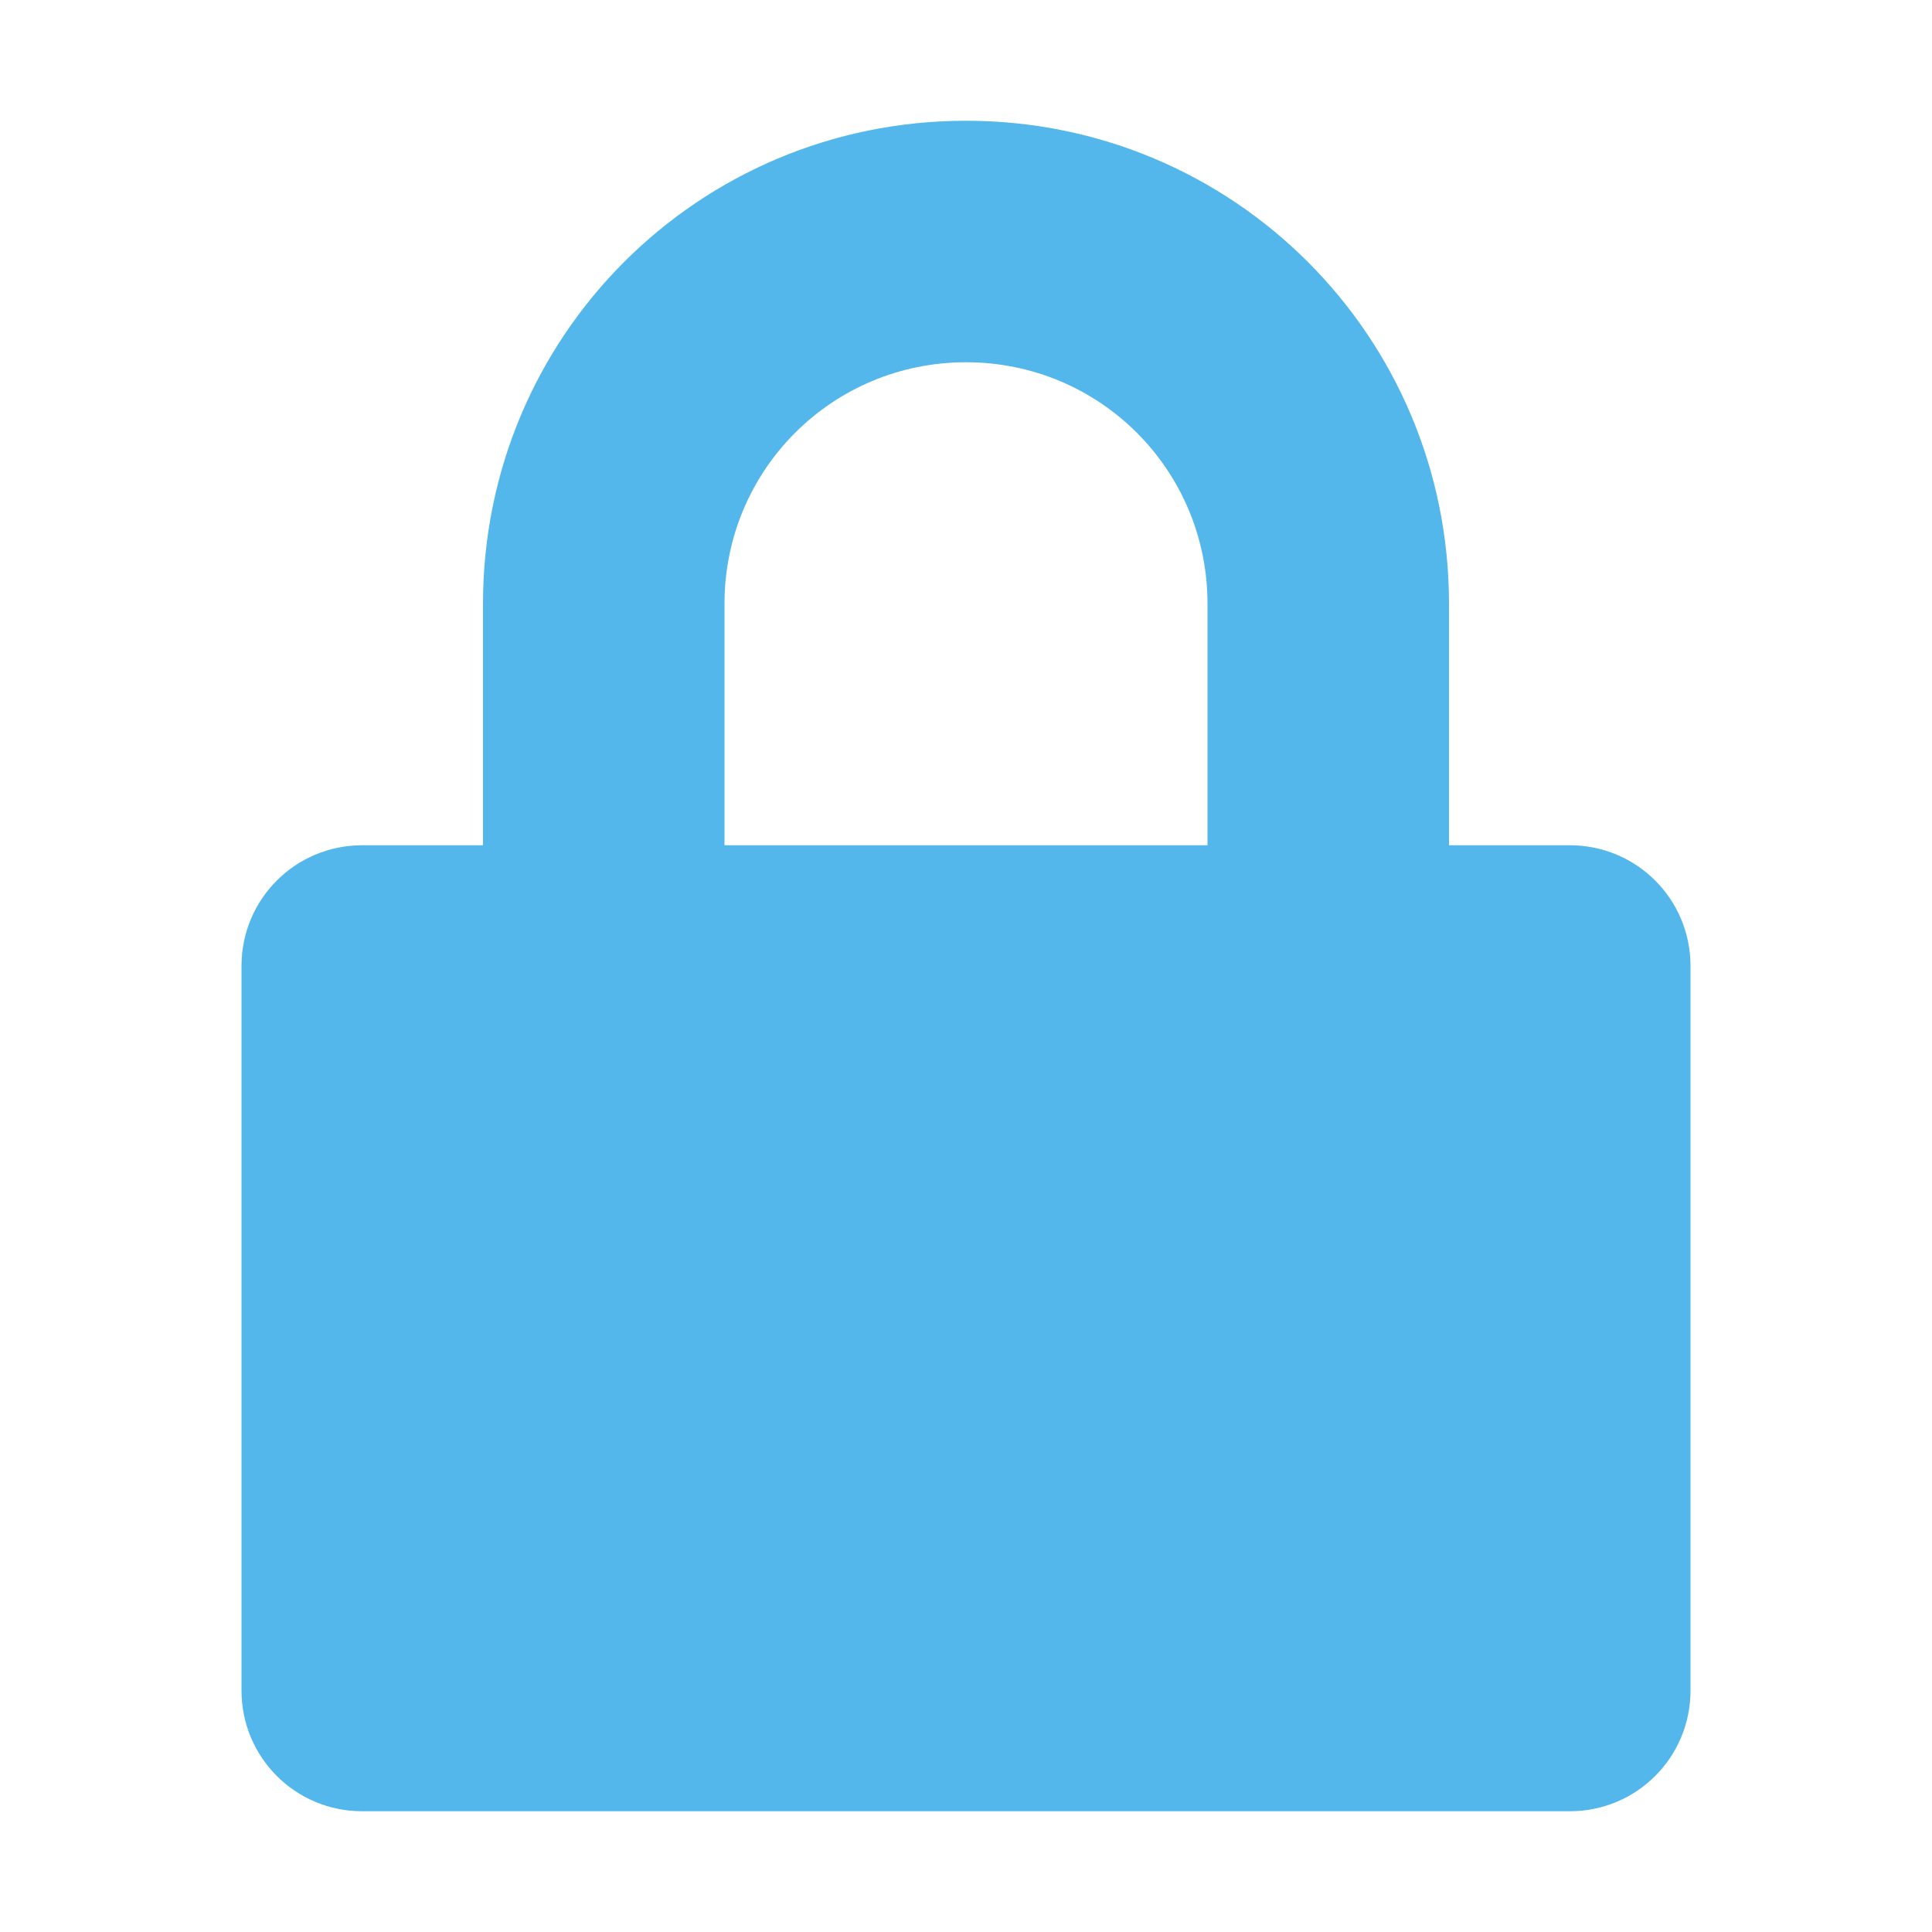
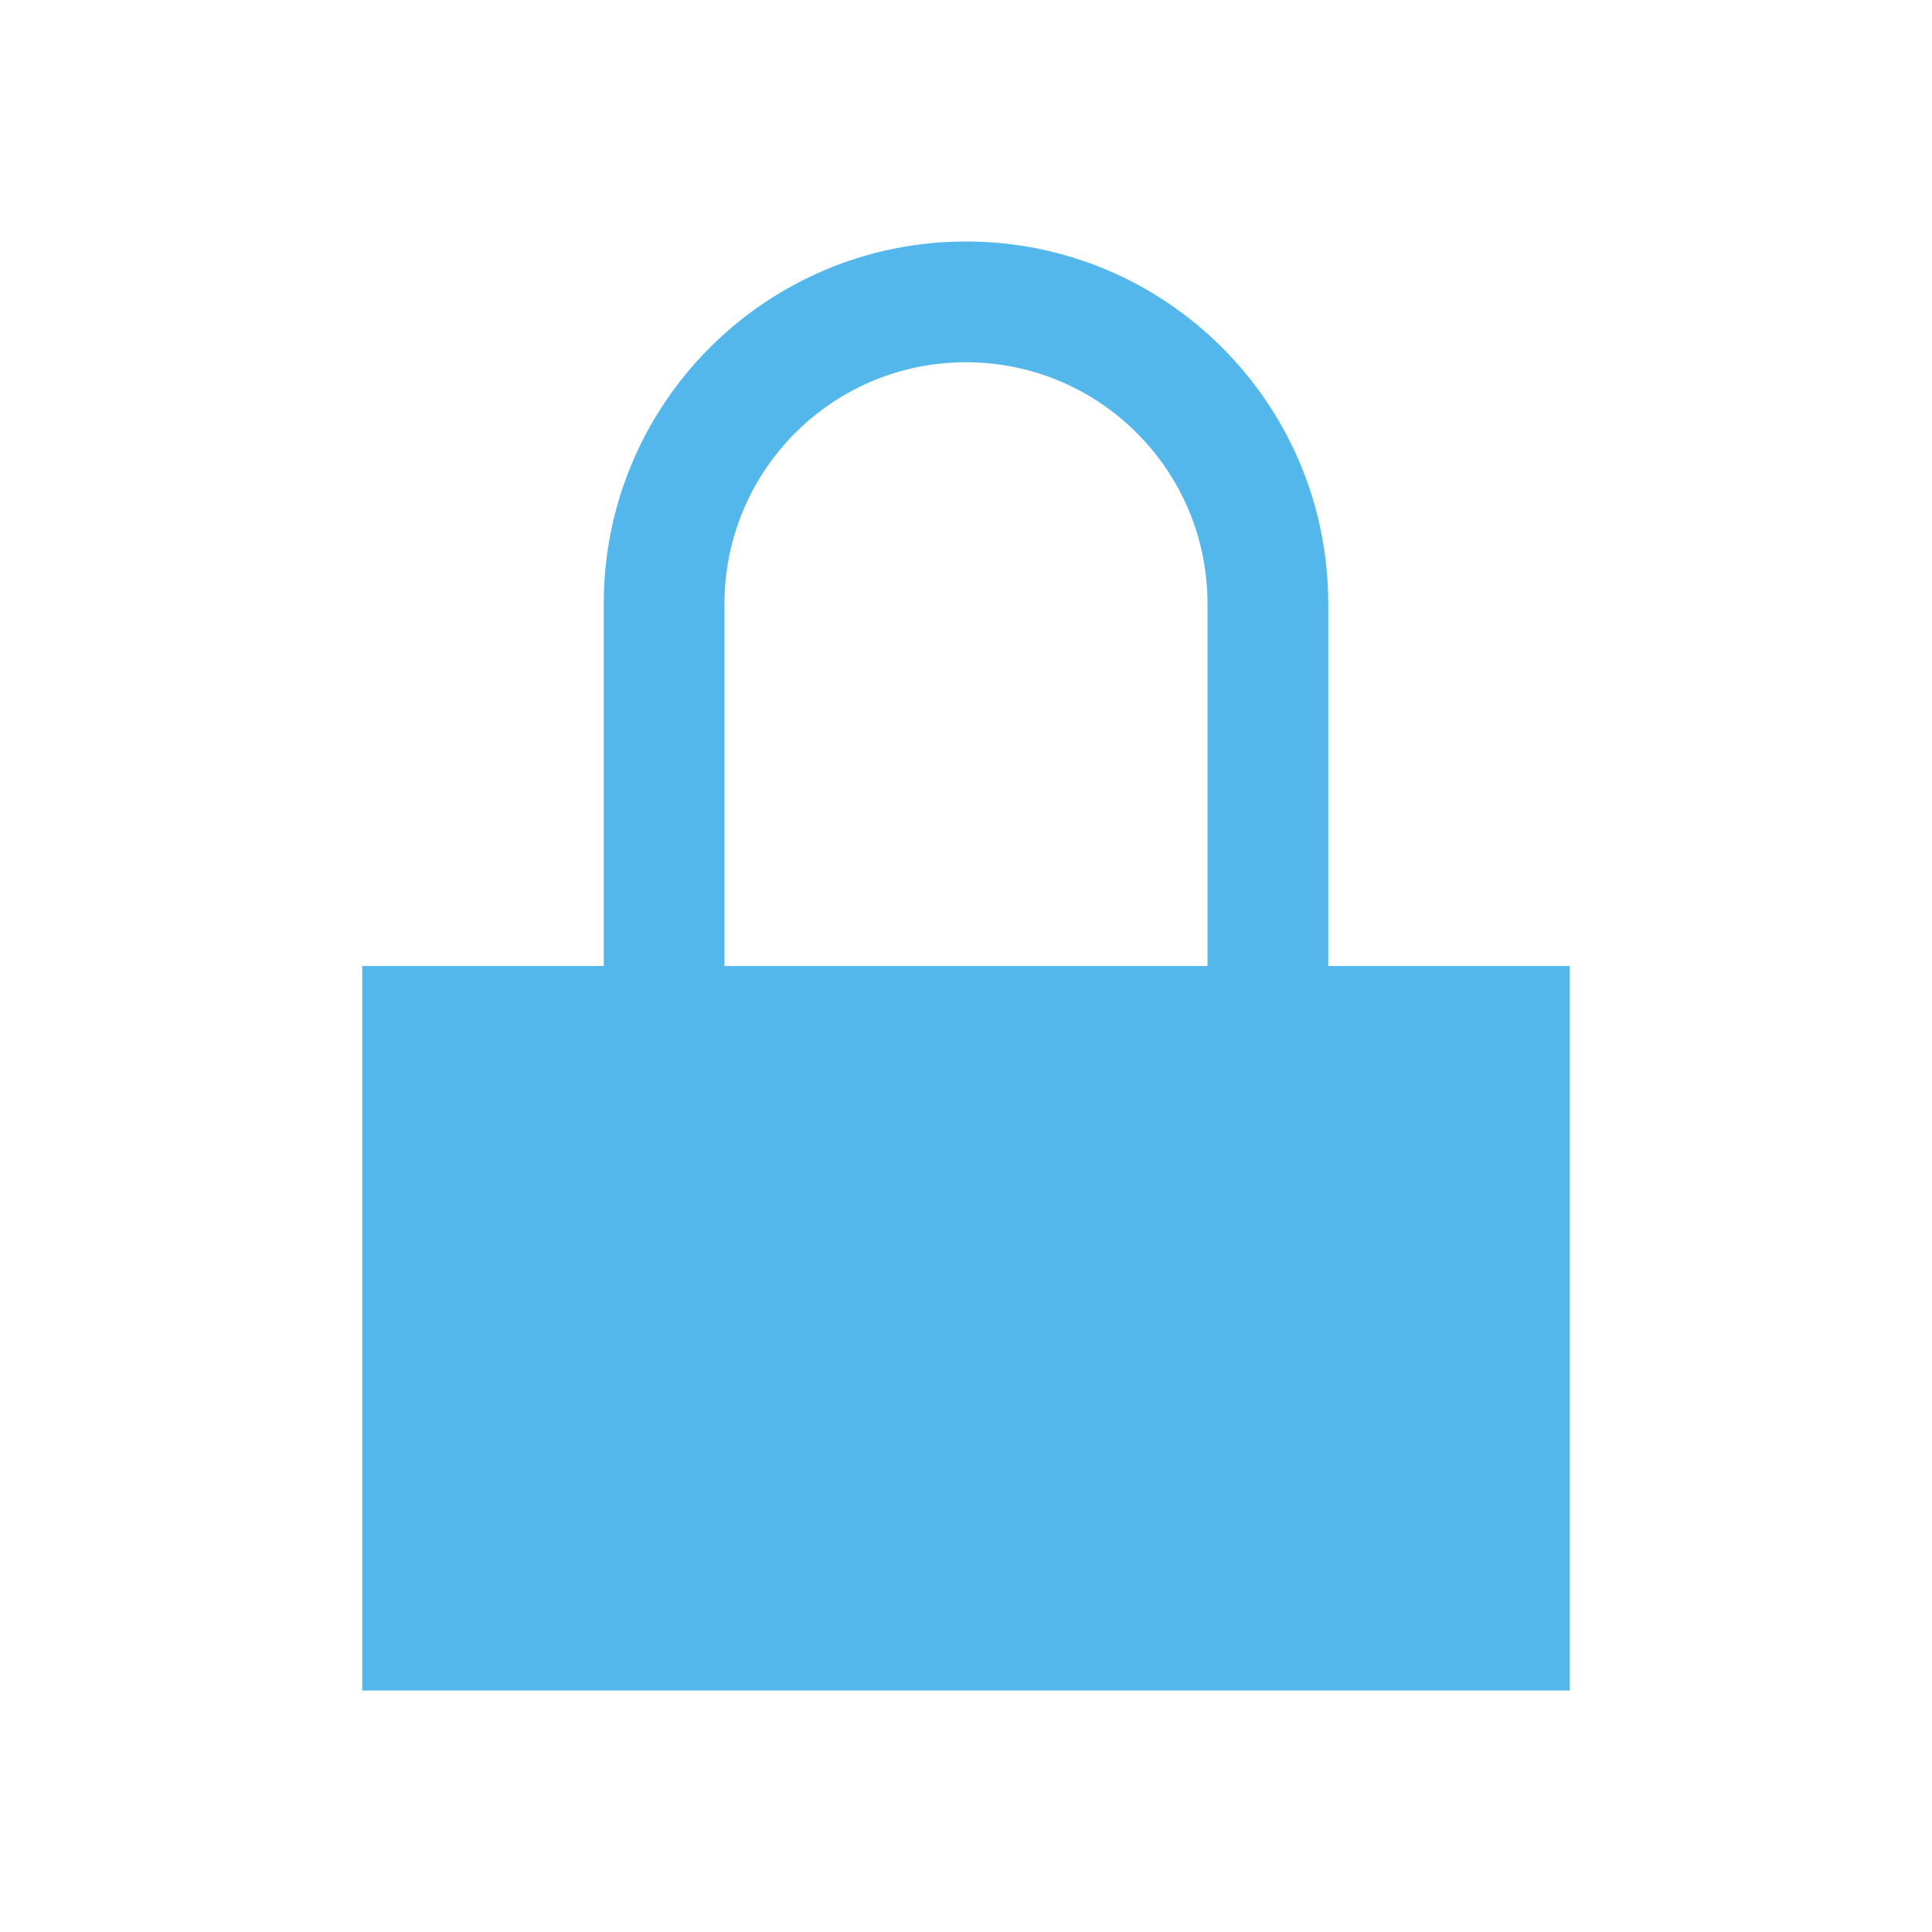
- <svg xmlns="http://www.w3.org/2000/svg" width="16" height="16" version="1.1">
-   <path style="" d="M 8,1 C 5.784,1 4,2.784 4,5 V 7 H 3 C 2.446,7 2,7.446 2,8 V 14 C 2,14.554 2.446,15 3,15 H 13 C 13.554,15 14,14.554 14,14 V 8 C 14,7.446 13.554,7 13,7 H 12 V 5 C 12,2.784 10.216,1 8,1 Z M 8,3 C 9.108,3 10,3.892 10,5 V 7 H 6 V 5 C 6,3.892 6.892,3 8,3 Z" color="#53b7ec" fill="#53b7ec" />
+ <svg xmlns="http://www.w3.org/2000/svg" viewBox="0 0 16 16">
+   <defs id="defs3051" color="#53b7ec" fill="#53b7ec" style="">
+     <style type="text/css" id="current-color-scheme">
+       .ColorScheme-Text {
+         color:#232629;
+       }
+       </style>
+   </defs>
+   <path style="" d="M 8,2 C 6.343,2 5,3.343 5,5 l 0,3 -2,0 0,6 10,0 0,-6 -2,0 0,-3 C 11,3.343 9.657,2 8,2 Z m 0,1 c 1.105,0 2,0.895 2,2 L 10,8 6,8 6,5 C 6,3.895 6.895,3 8,3 Z" class="ColorScheme-Text" color="#53b7ec" fill="#53b7ec" />
</svg>
